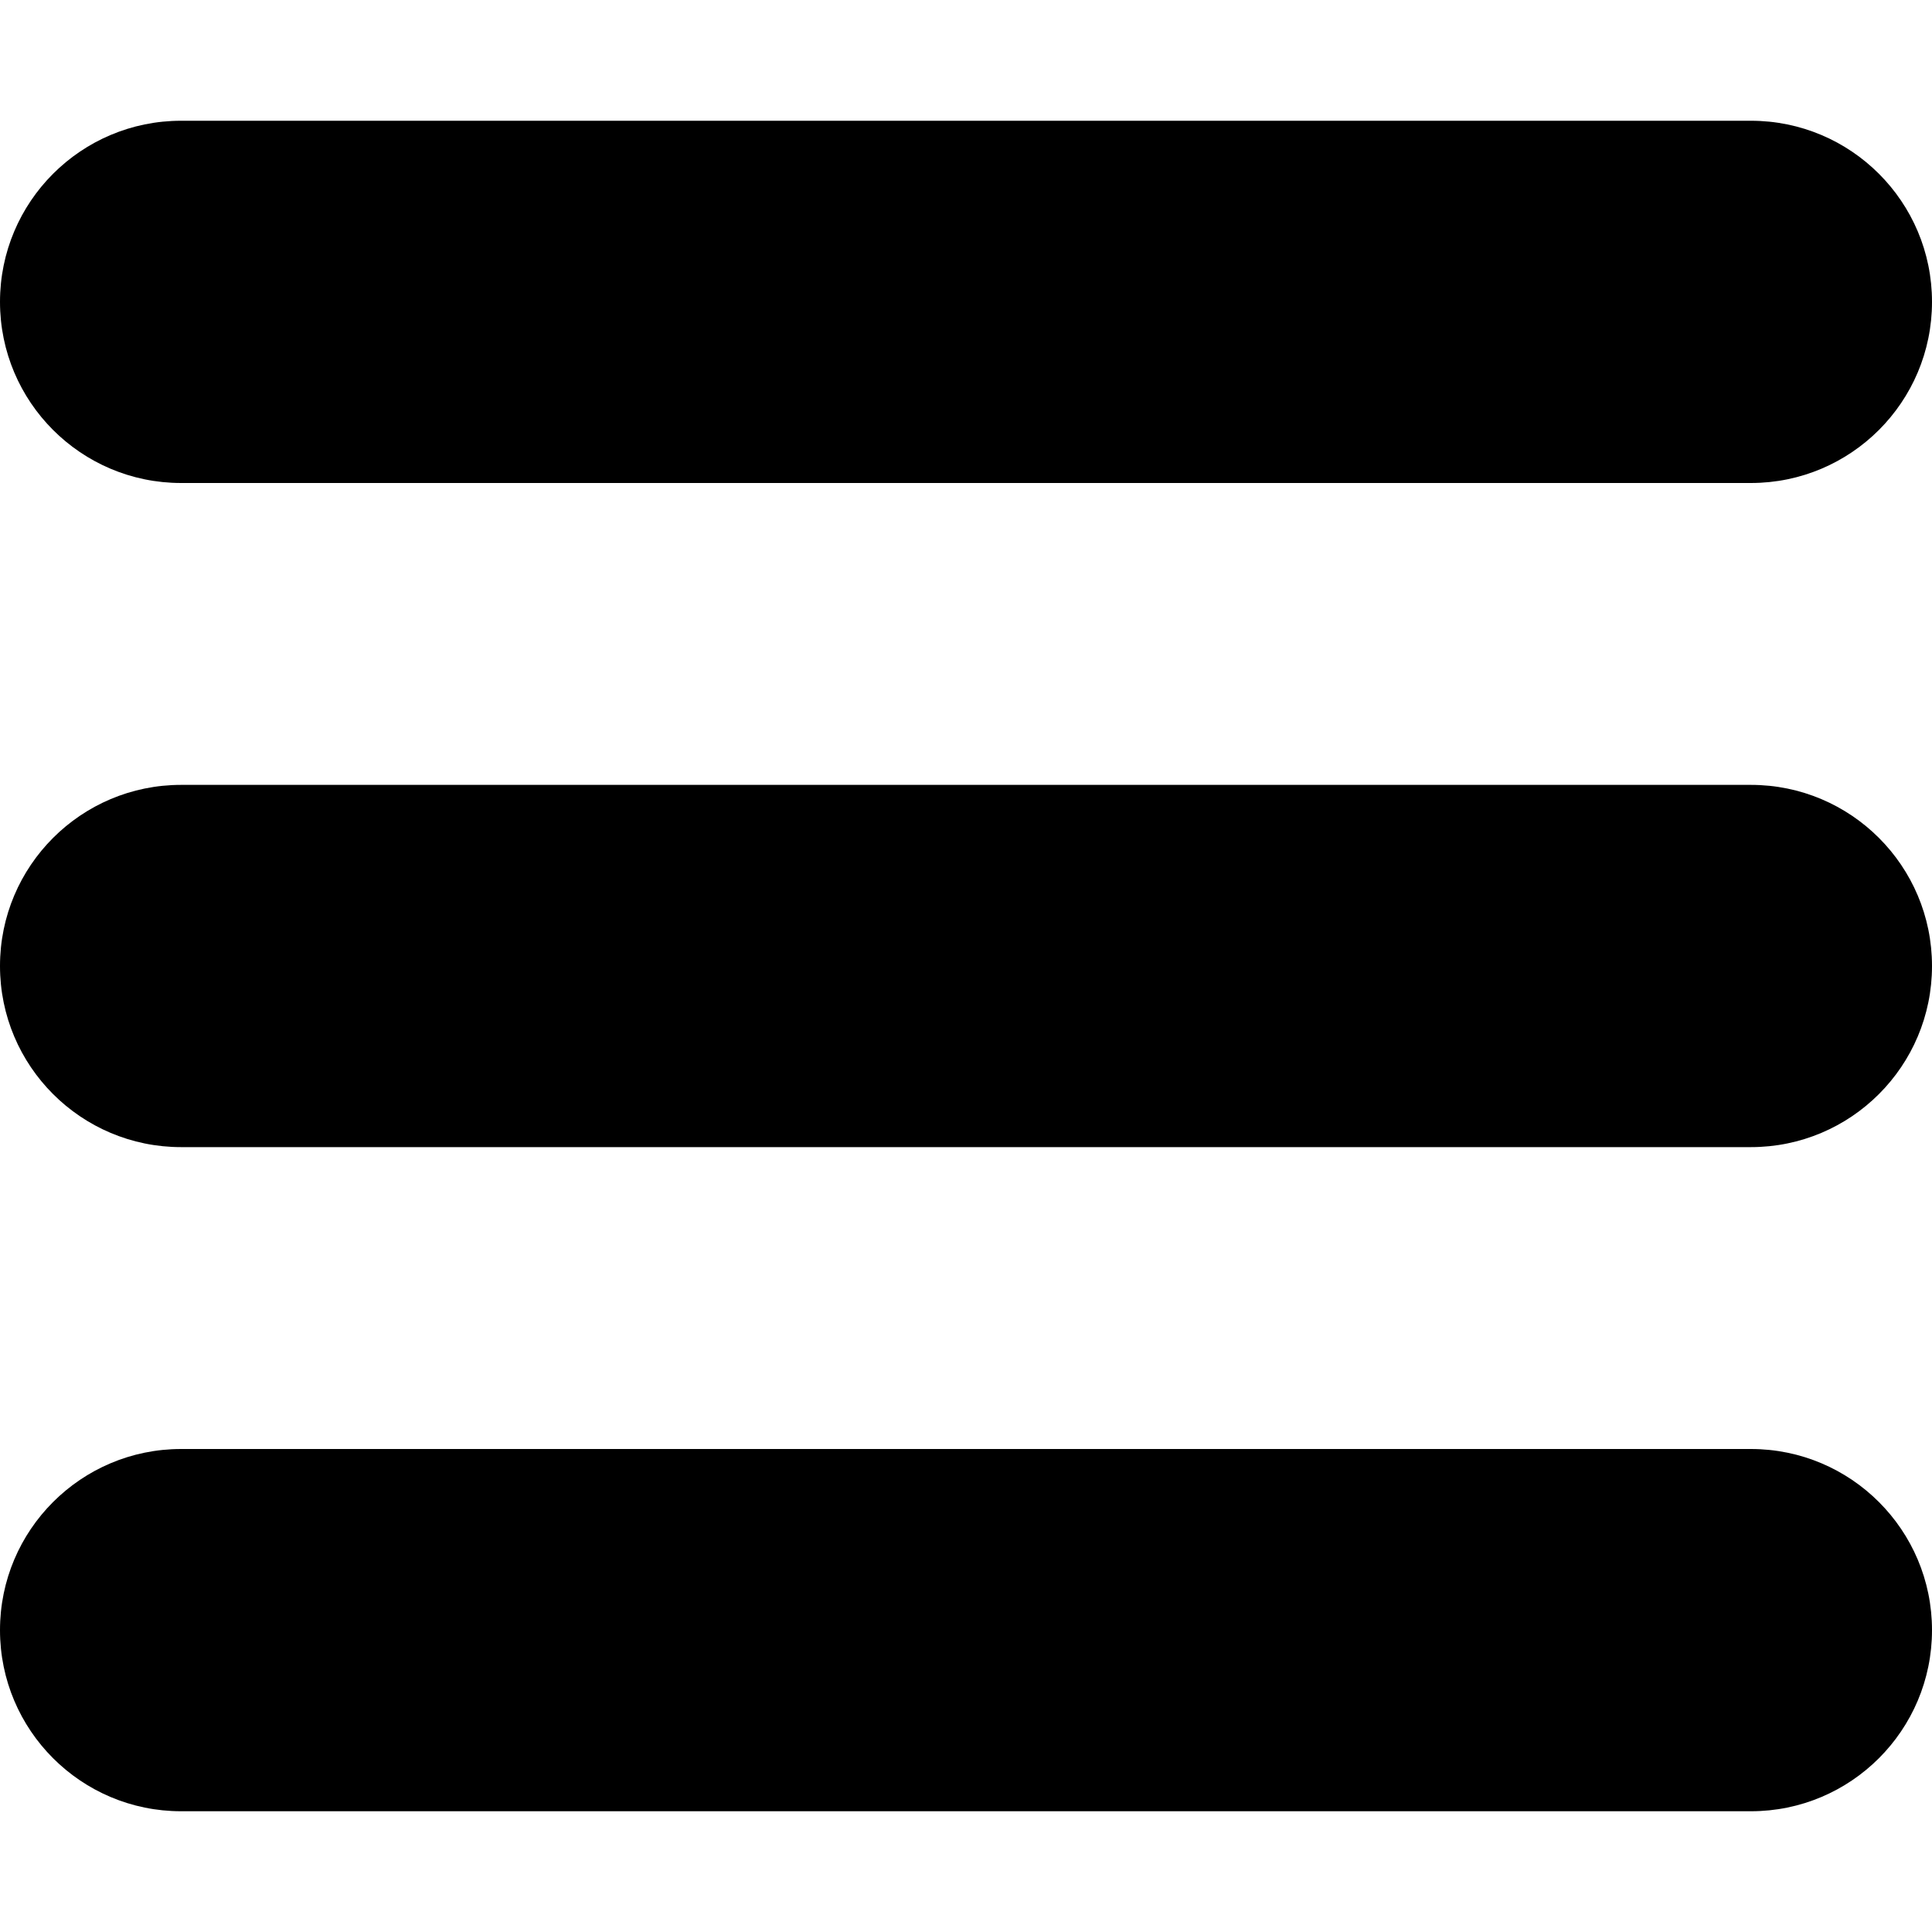
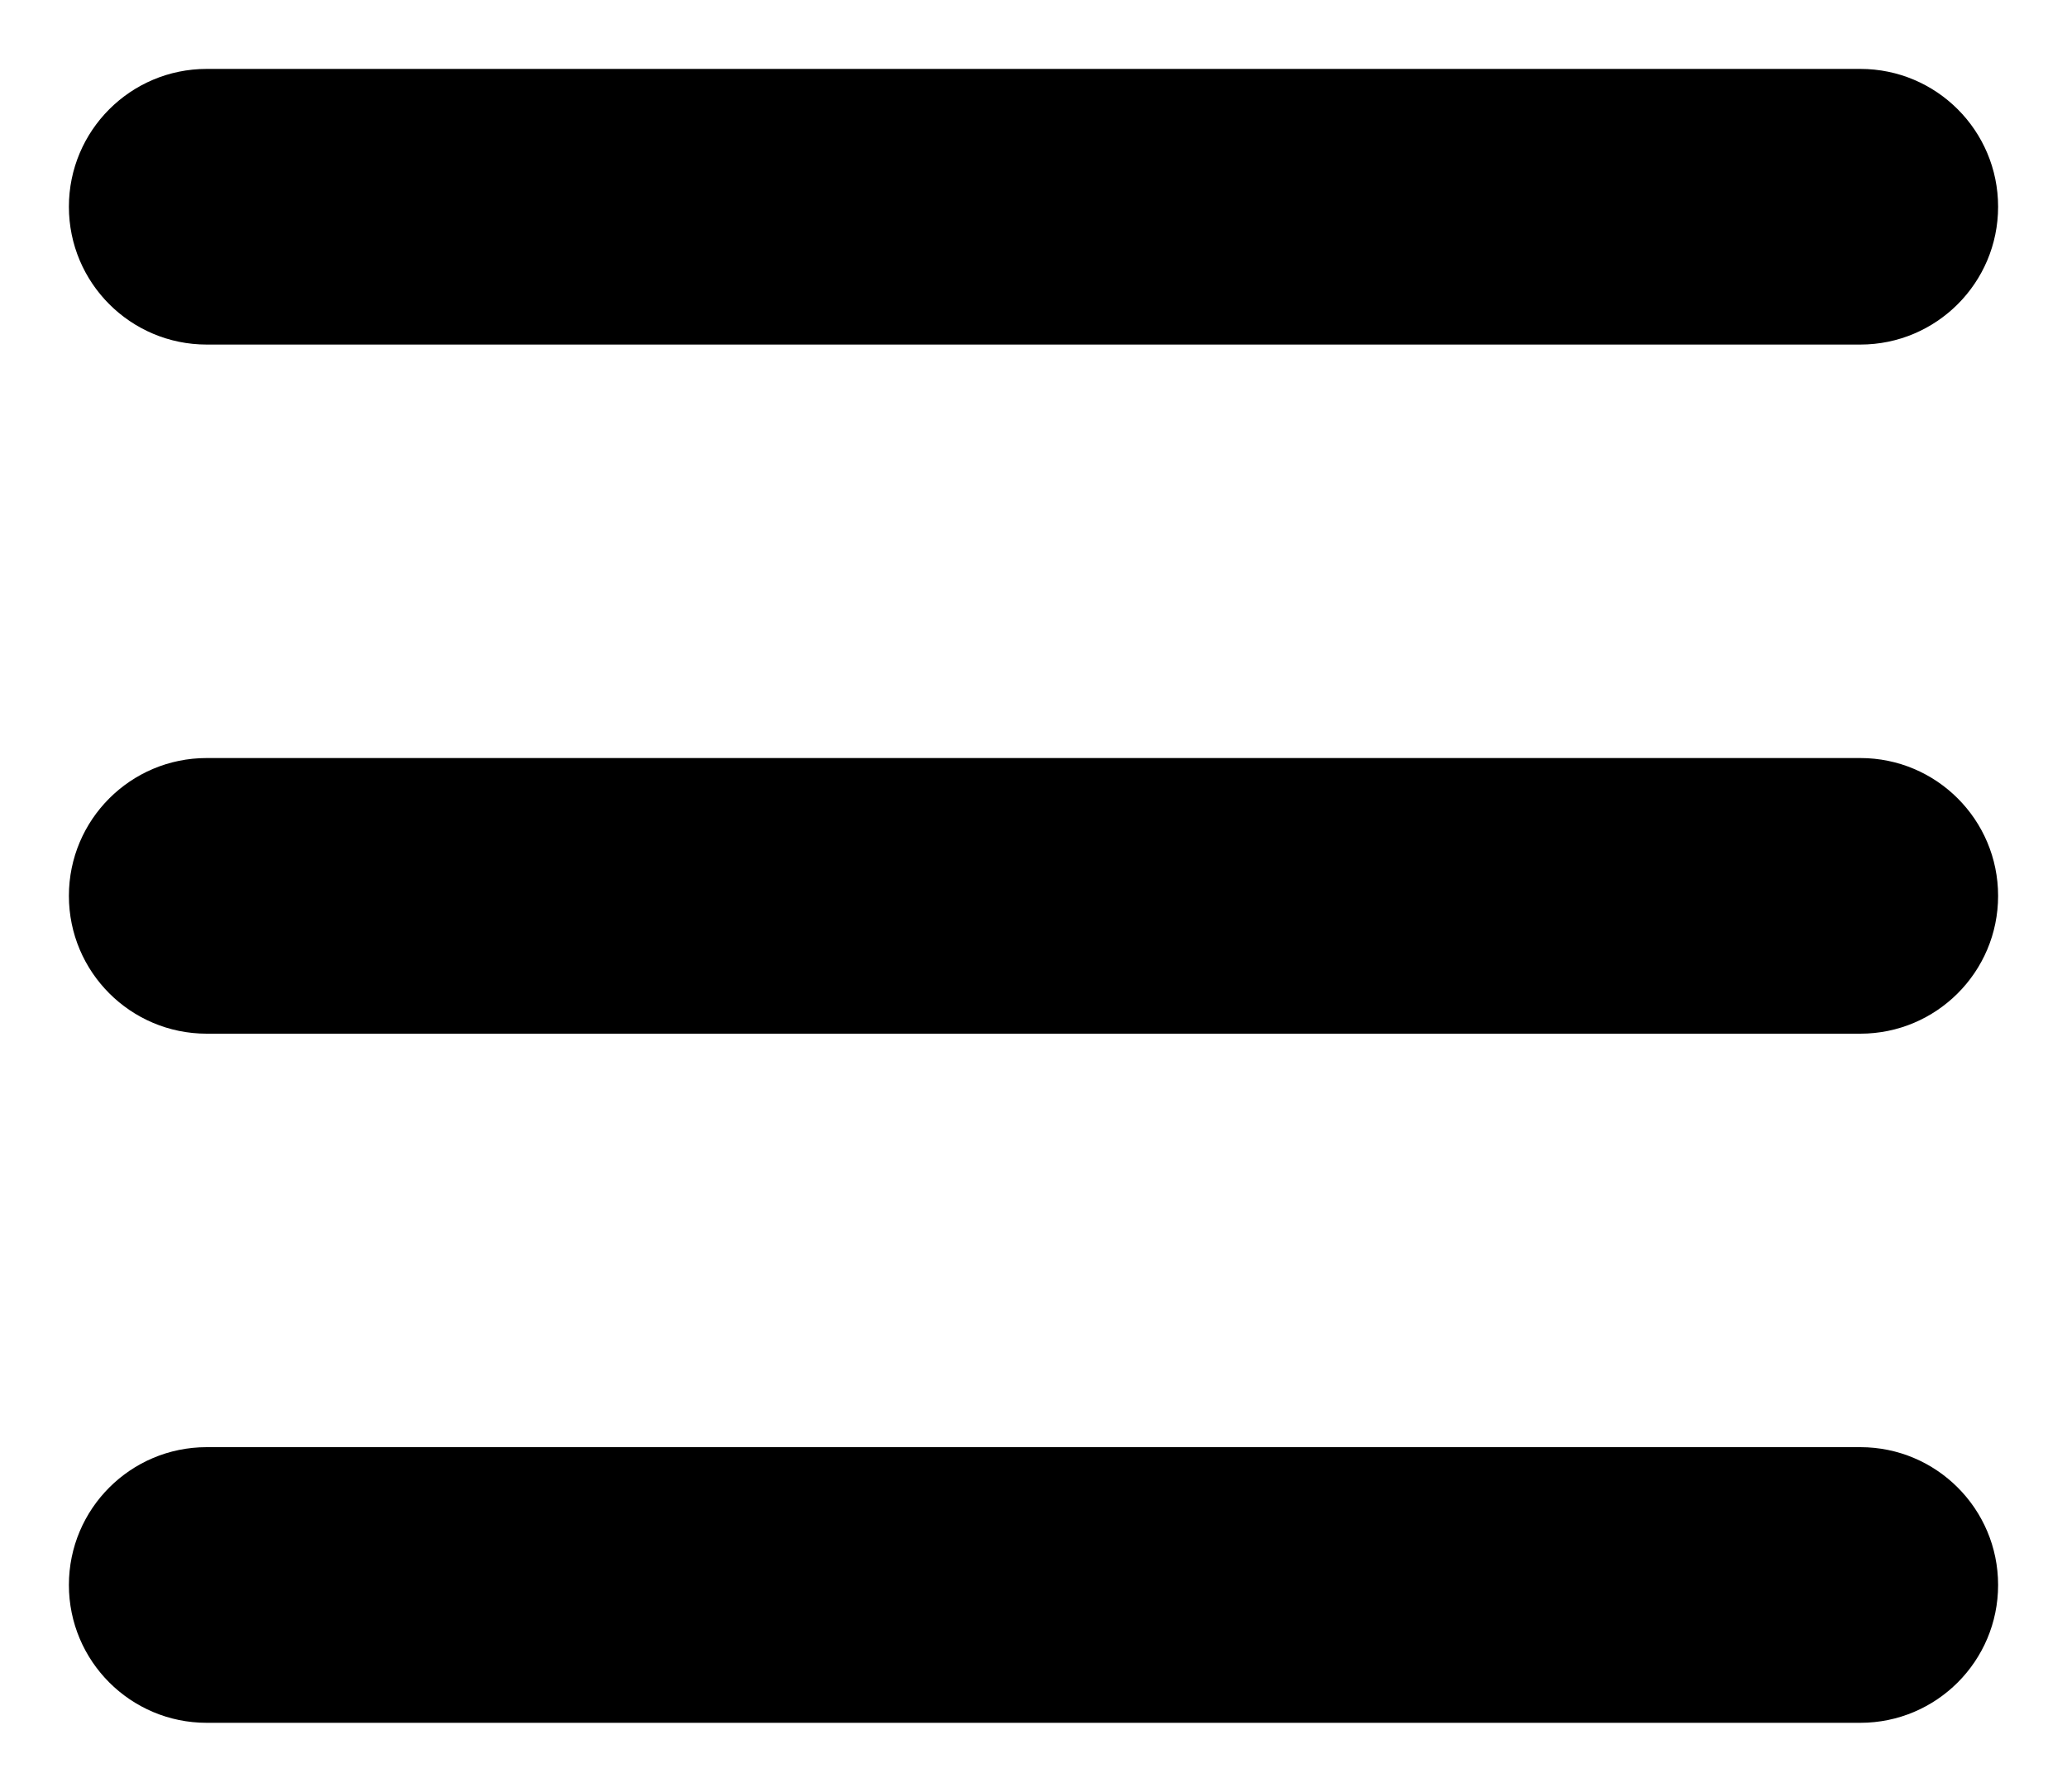
- <svg xmlns="http://www.w3.org/2000/svg" viewBox="0 0 32 32">
-   <rect width="32" height="6" y="2" x="0" rx="3" ry="3" />
-   <rect width="32" height="6" y="13" x="0" rx="3" ry="3" />
-   <rect width="32" height="6" y="24" x="0" rx="3" ry="3" />
+ <svg xmlns="http://www.w3.org/2000/svg" class="gel-menu-svg-icon" viewBox="0 0 30 26" version="1.1">
+   <style> 
+       .gel-menu-icon.icon { transition: transform 150ms ease-in-out; } 
+       .gel-menu-icon.icon rect.menu-piece { 
+          stroke-width: 1px; stroke-opacity: 1;  
+          transform: scale(1,1) rotate(0deg);
+          transition: transform 500ms ease-in-out; 
+          transform-origin: center center 0;
+       }
+       :host([dash-open]) .gel-menu-icon.icon rect.menu-piece.top    {  transform: translate(7px, 7px) rotate(-45deg)!important; }
+       :host([dash-open]) .gel-menu-icon.icon rect.menu-piece.middle {  transform: scale(0,0)!important;  }
+       :host([dash-open]) .gel-menu-icon.icon rect.menu-piece.bottom {  transform: translate(7px, -7px) rotate(45deg)!important; }
+    </style>
+   <rect class="menu-piece top" x="1" y="1" width="28" height="4" rx="2" ry="2" />
+   <rect class="menu-piece middle" x="1" y="11" width="28" height="4" rx="2" ry="2" />
+   <rect class="menu-piece bottom" x="1" y="21" width="28" height="4" rx="2" ry="2" />
</svg>
